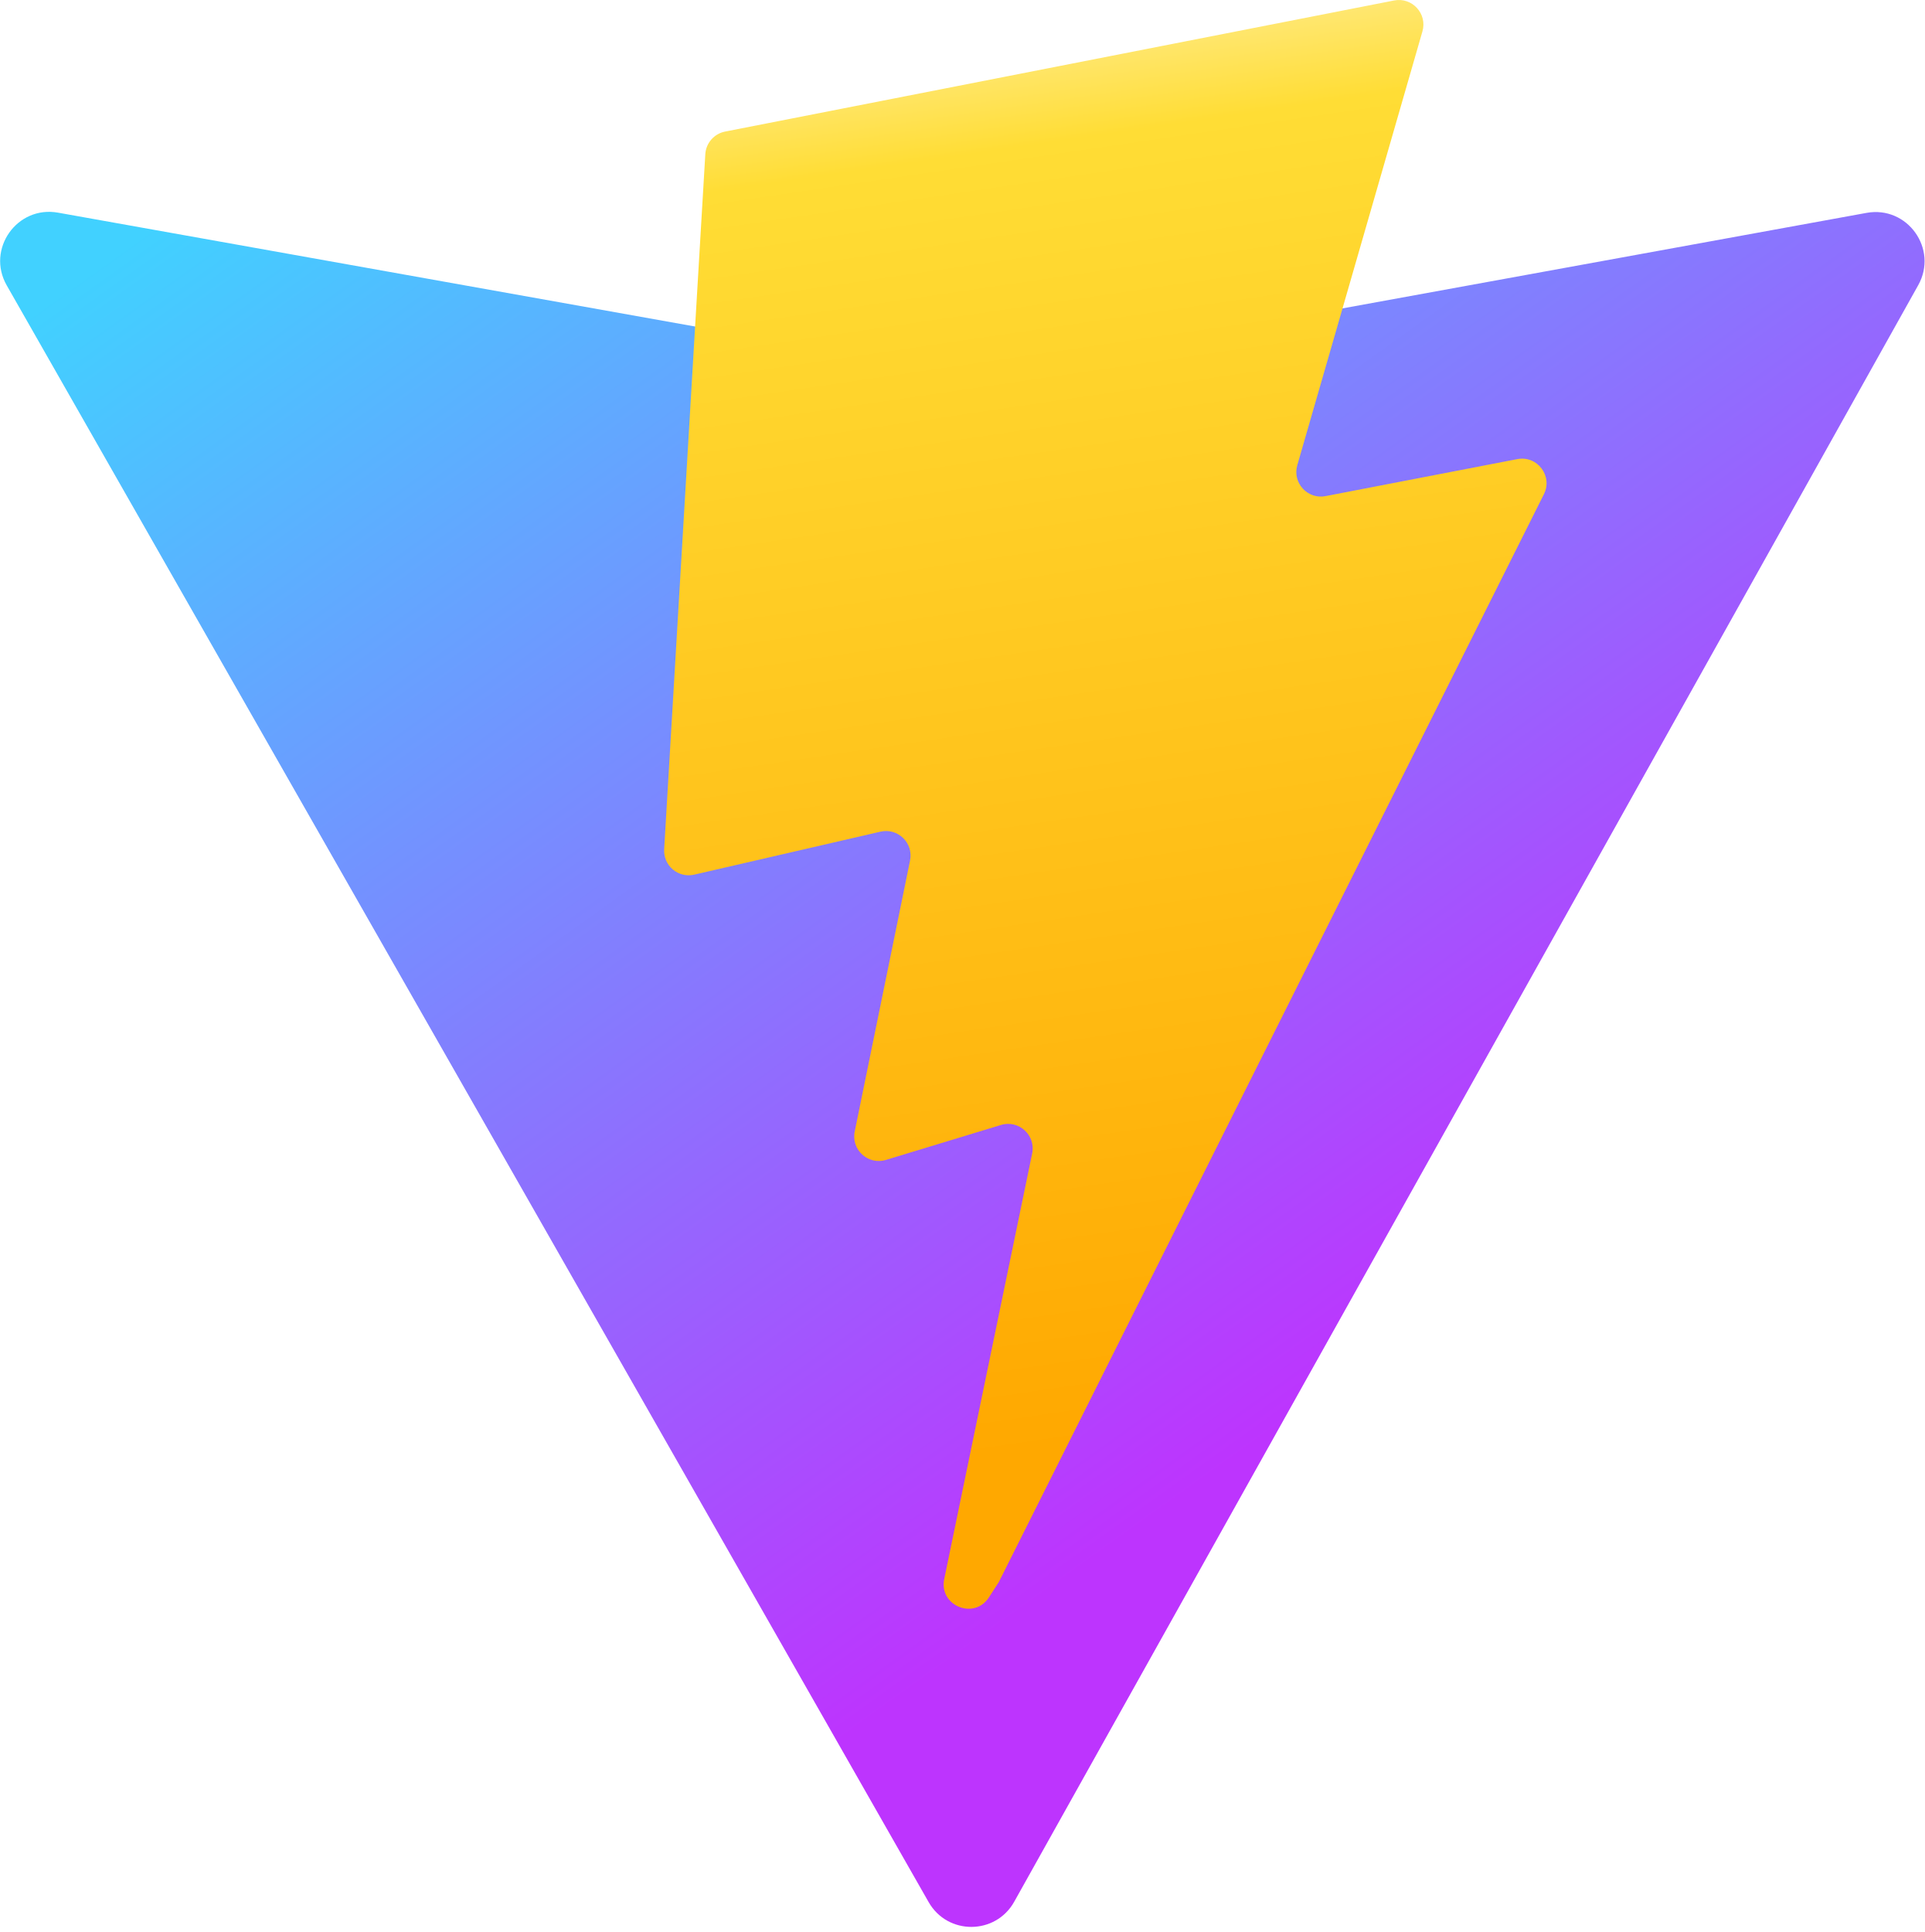
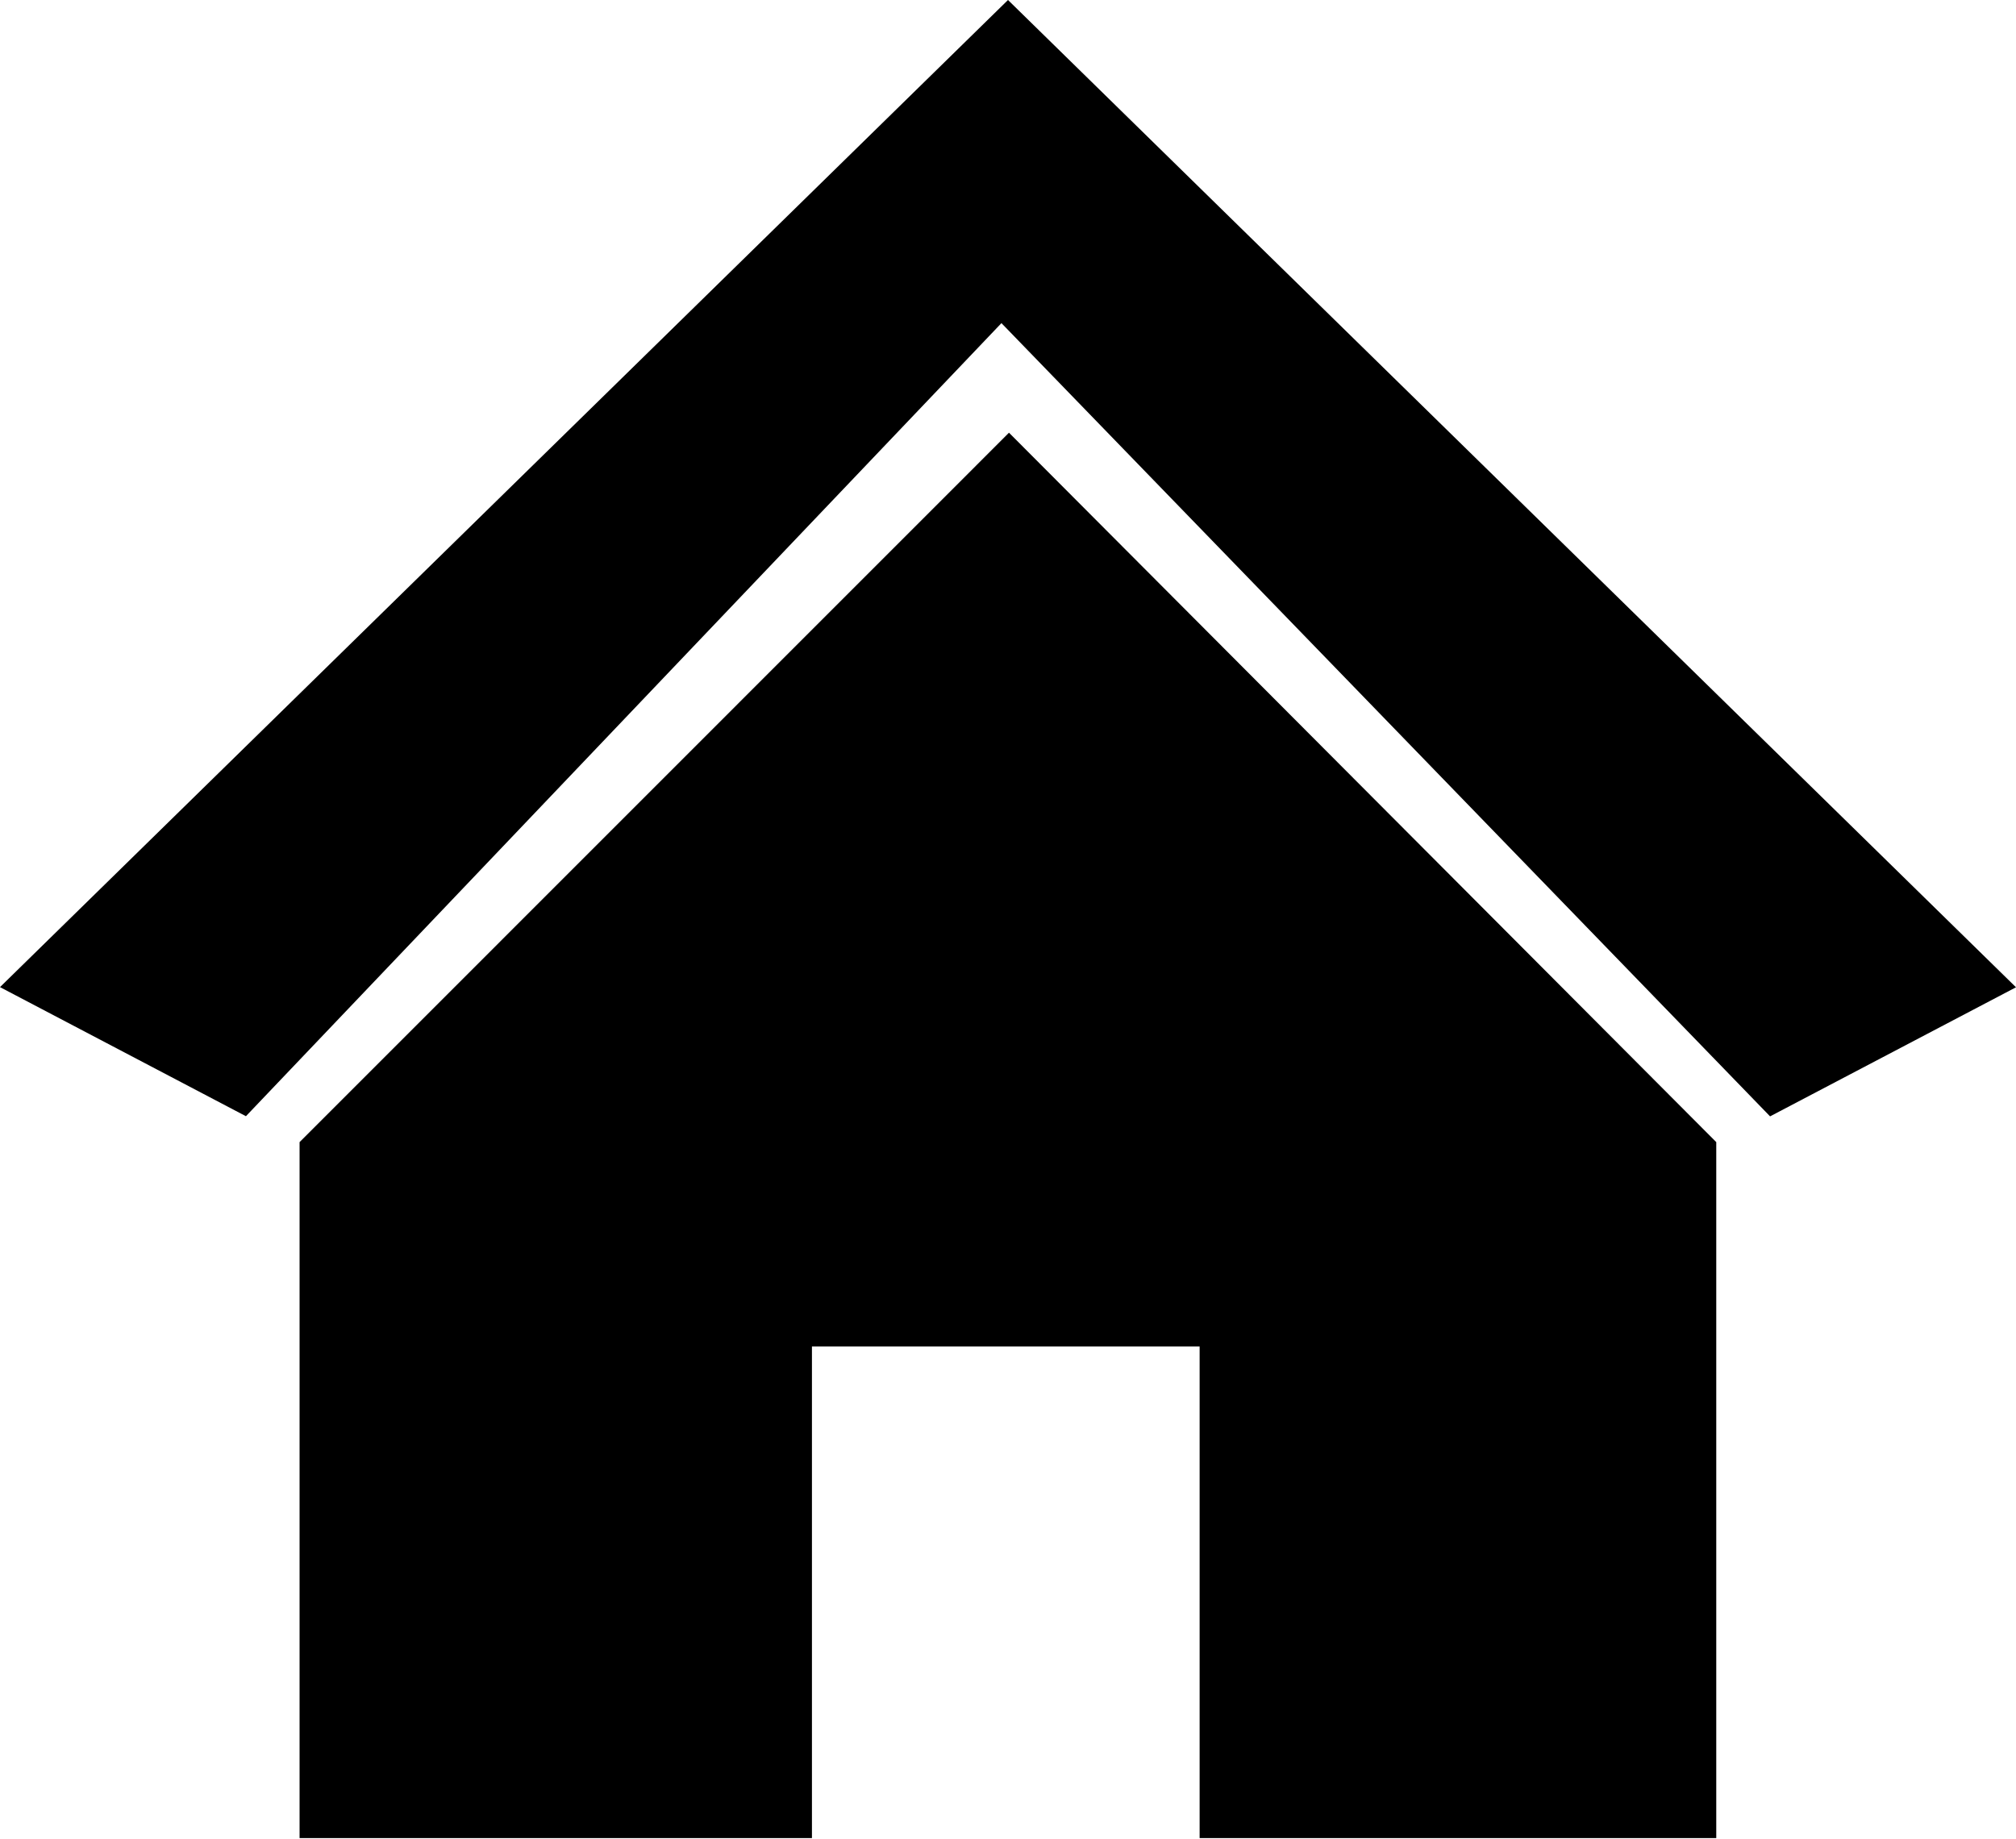
- <svg xmlns="http://www.w3.org/2000/svg" aria-hidden="true" role="img" class="iconify iconify--logos" width="31.88" height="32" preserveAspectRatio="xMidYMid meet" viewBox="0 0 256 257">
-   <defs>
-     <linearGradient id="IconifyId1813088fe1fbc01fb466" x1="-.828%" x2="57.636%" y1="7.652%" y2="78.411%">
-       <stop offset="0%" stop-color="#41D1FF" />
-       <stop offset="100%" stop-color="#BD34FE" />
-     </linearGradient>
-     <linearGradient id="IconifyId1813088fe1fbc01fb467" x1="43.376%" x2="50.316%" y1="2.242%" y2="89.03%">
-       <stop offset="0%" stop-color="#FFEA83" />
-       <stop offset="8.333%" stop-color="#FFDD35" />
-       <stop offset="100%" stop-color="#FFA800" />
-     </linearGradient>
-   </defs>
-   <path fill="url(#IconifyId1813088fe1fbc01fb466)" d="M255.153 37.938L134.897 252.976c-2.483 4.44-8.862 4.466-11.382.048L.875 37.958c-2.746-4.814 1.371-10.646 6.827-9.67l120.385 21.517a6.537 6.537 0 0 0 2.322-.004l117.867-21.483c5.438-.991 9.574 4.796 6.877 9.62Z" />
-   <path fill="url(#IconifyId1813088fe1fbc01fb467)" d="M185.432.063L96.44 17.501a3.268 3.268 0 0 0-2.634 3.014l-5.474 92.456a3.268 3.268 0 0 0 3.997 3.378l24.777-5.718c2.318-.535 4.413 1.507 3.936 3.838l-7.361 36.047c-.495 2.426 1.782 4.5 4.151 3.78l15.304-4.649c2.372-.72 4.652 1.36 4.15 3.788l-11.698 56.621c-.732 3.542 3.979 5.473 5.943 2.437l1.313-2.028l72.516-144.72c1.215-2.423-.88-5.186-3.54-4.672l-25.505 4.922c-2.396.462-4.435-1.77-3.759-4.114l16.646-57.705c.677-2.35-1.37-4.583-3.769-4.113Z" />
+ <svg xmlns="http://www.w3.org/2000/svg" version="1.1" id="Layer_1" x="0px" y="0px" viewBox="0 0 122.88 112.07" style="enable-background:new 0 0 122.88 112.07" xml:space="preserve">
+   <style type="text/css">.st0{fill-rule:evenodd;clip-rule:evenodd;}</style>
+   <g>
+     <path class="st0" d="M61.44,0L0,60.18l14.99,7.87L61.04,19.7l46.85,48.36l14.99-7.87L61.44,0L61.44,0z M18.26,69.63L18.26,69.63 L61.5,26.38l43.11,43.25h0v0v42.43H73.12V82.09H49.49v29.97H18.26V69.63L18.26,69.63L18.26,69.63z" />
+   </g>
</svg>
